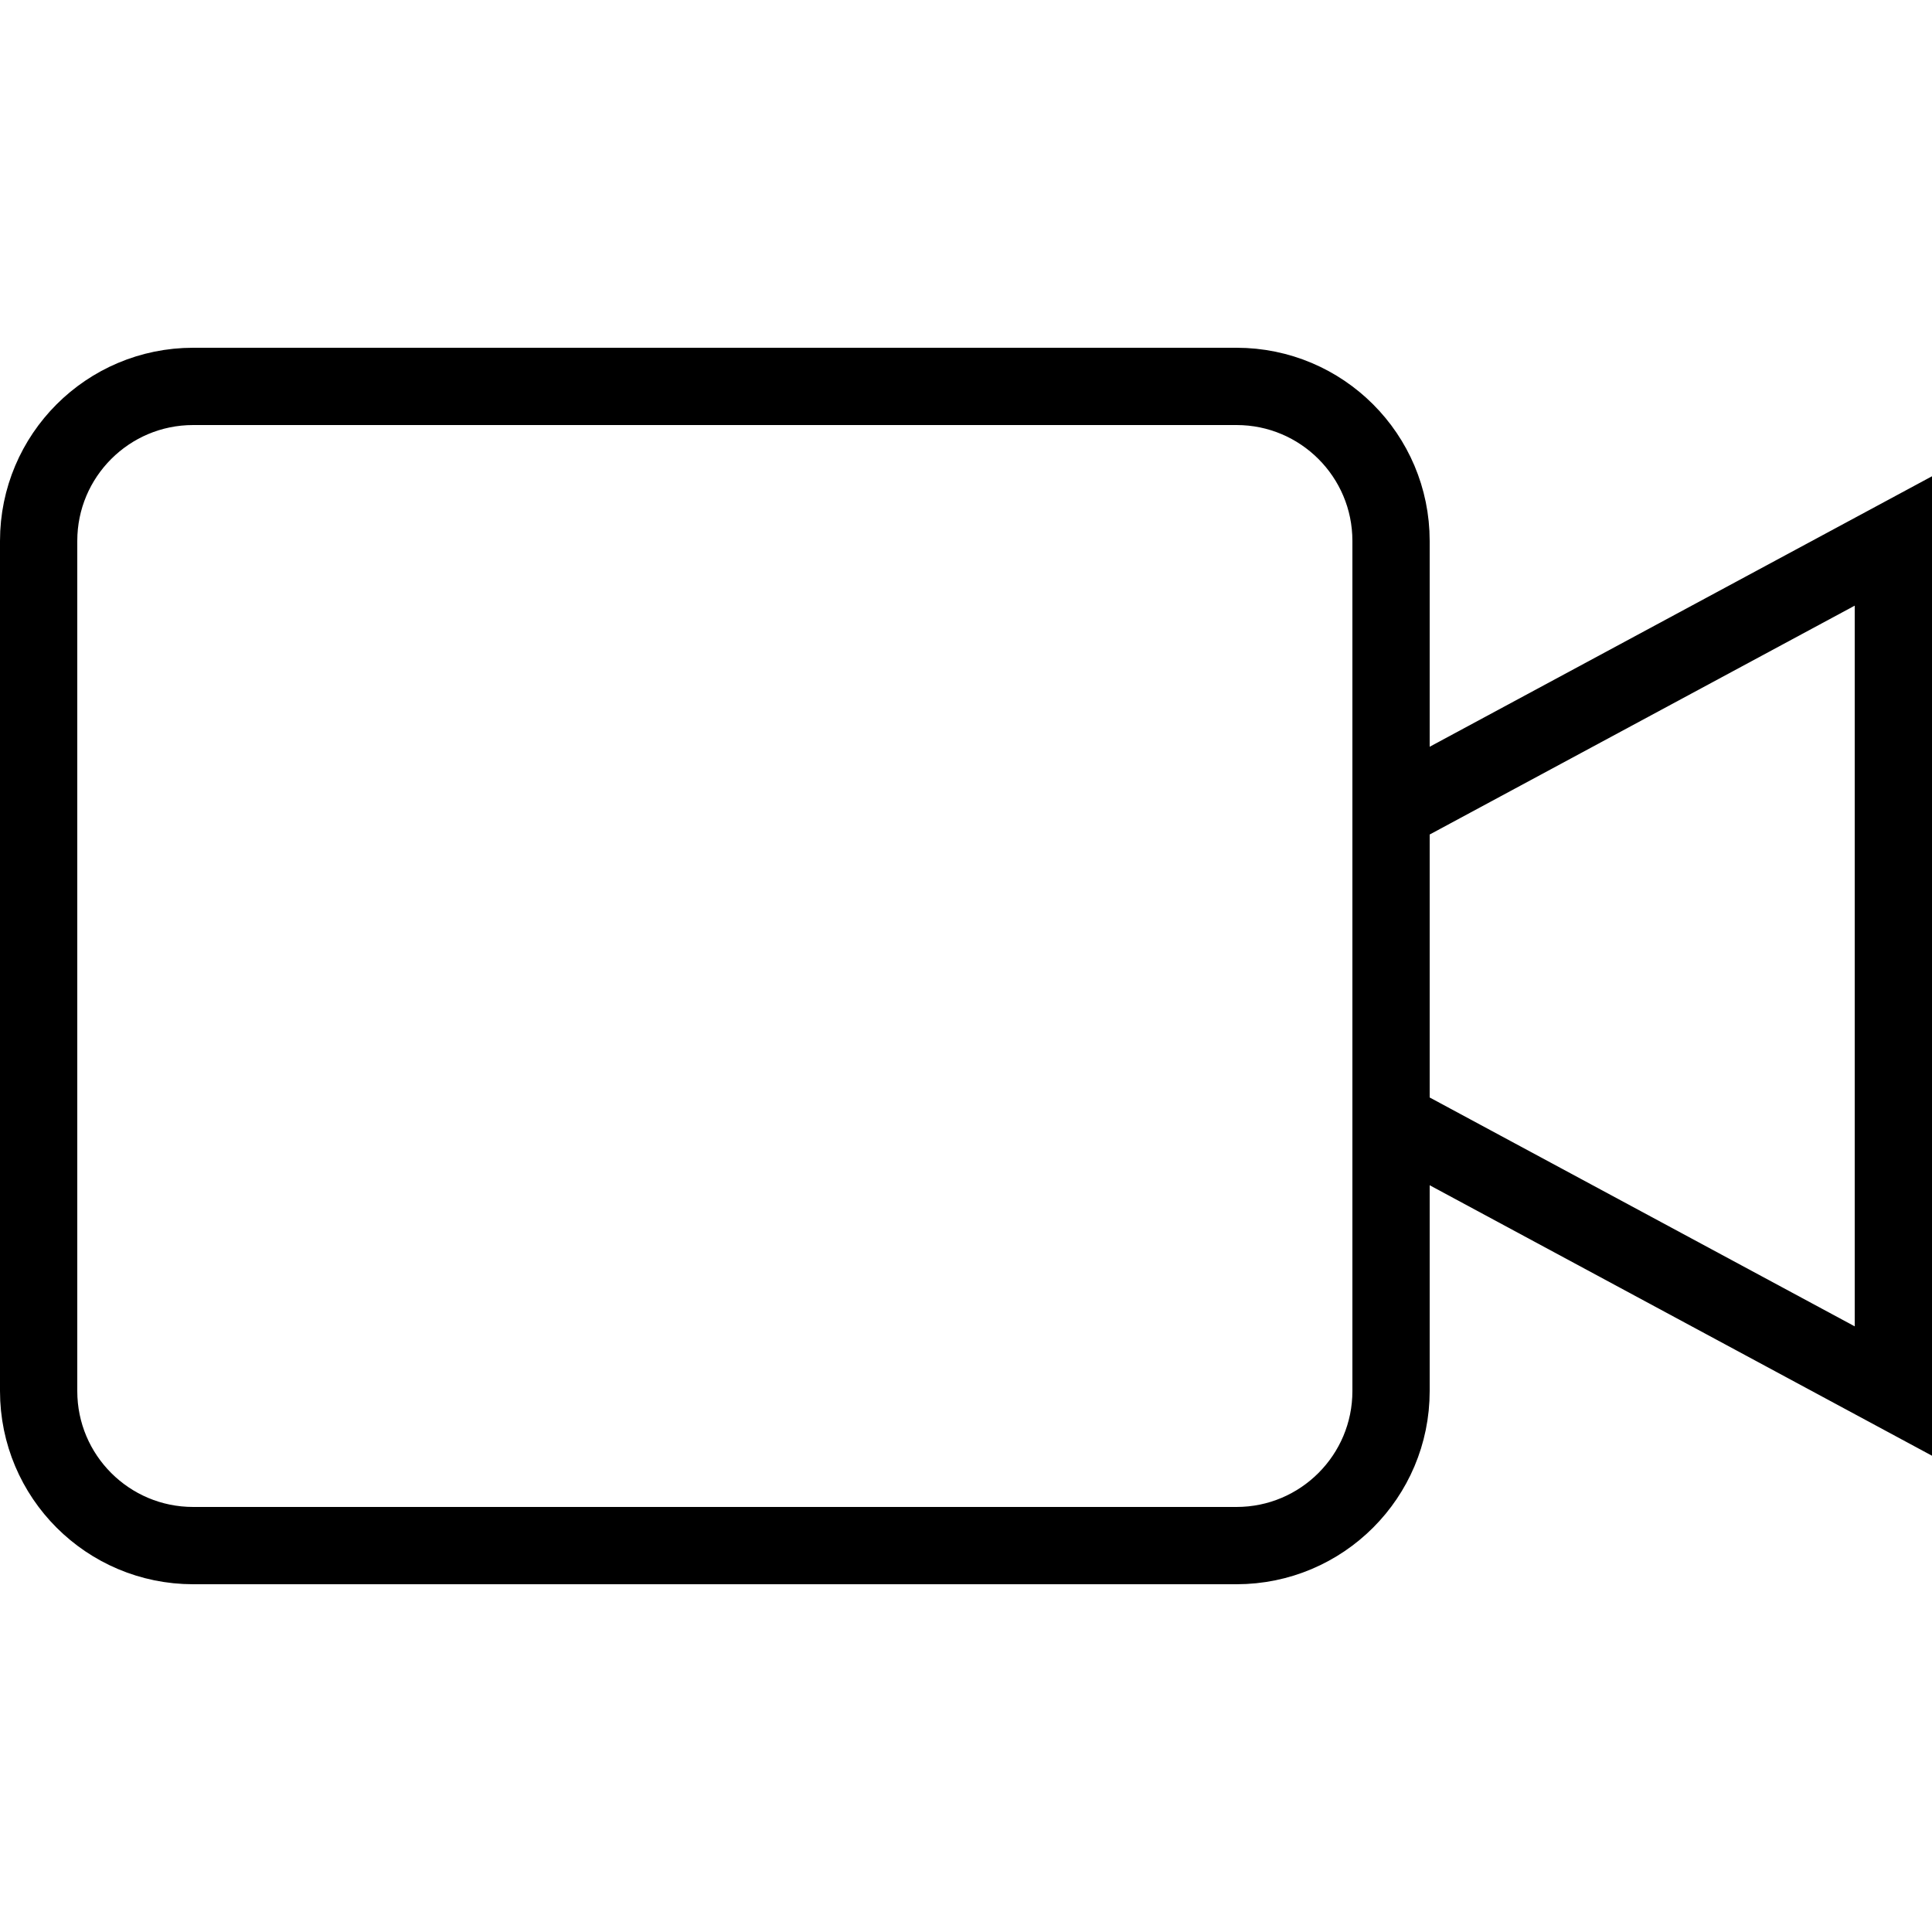
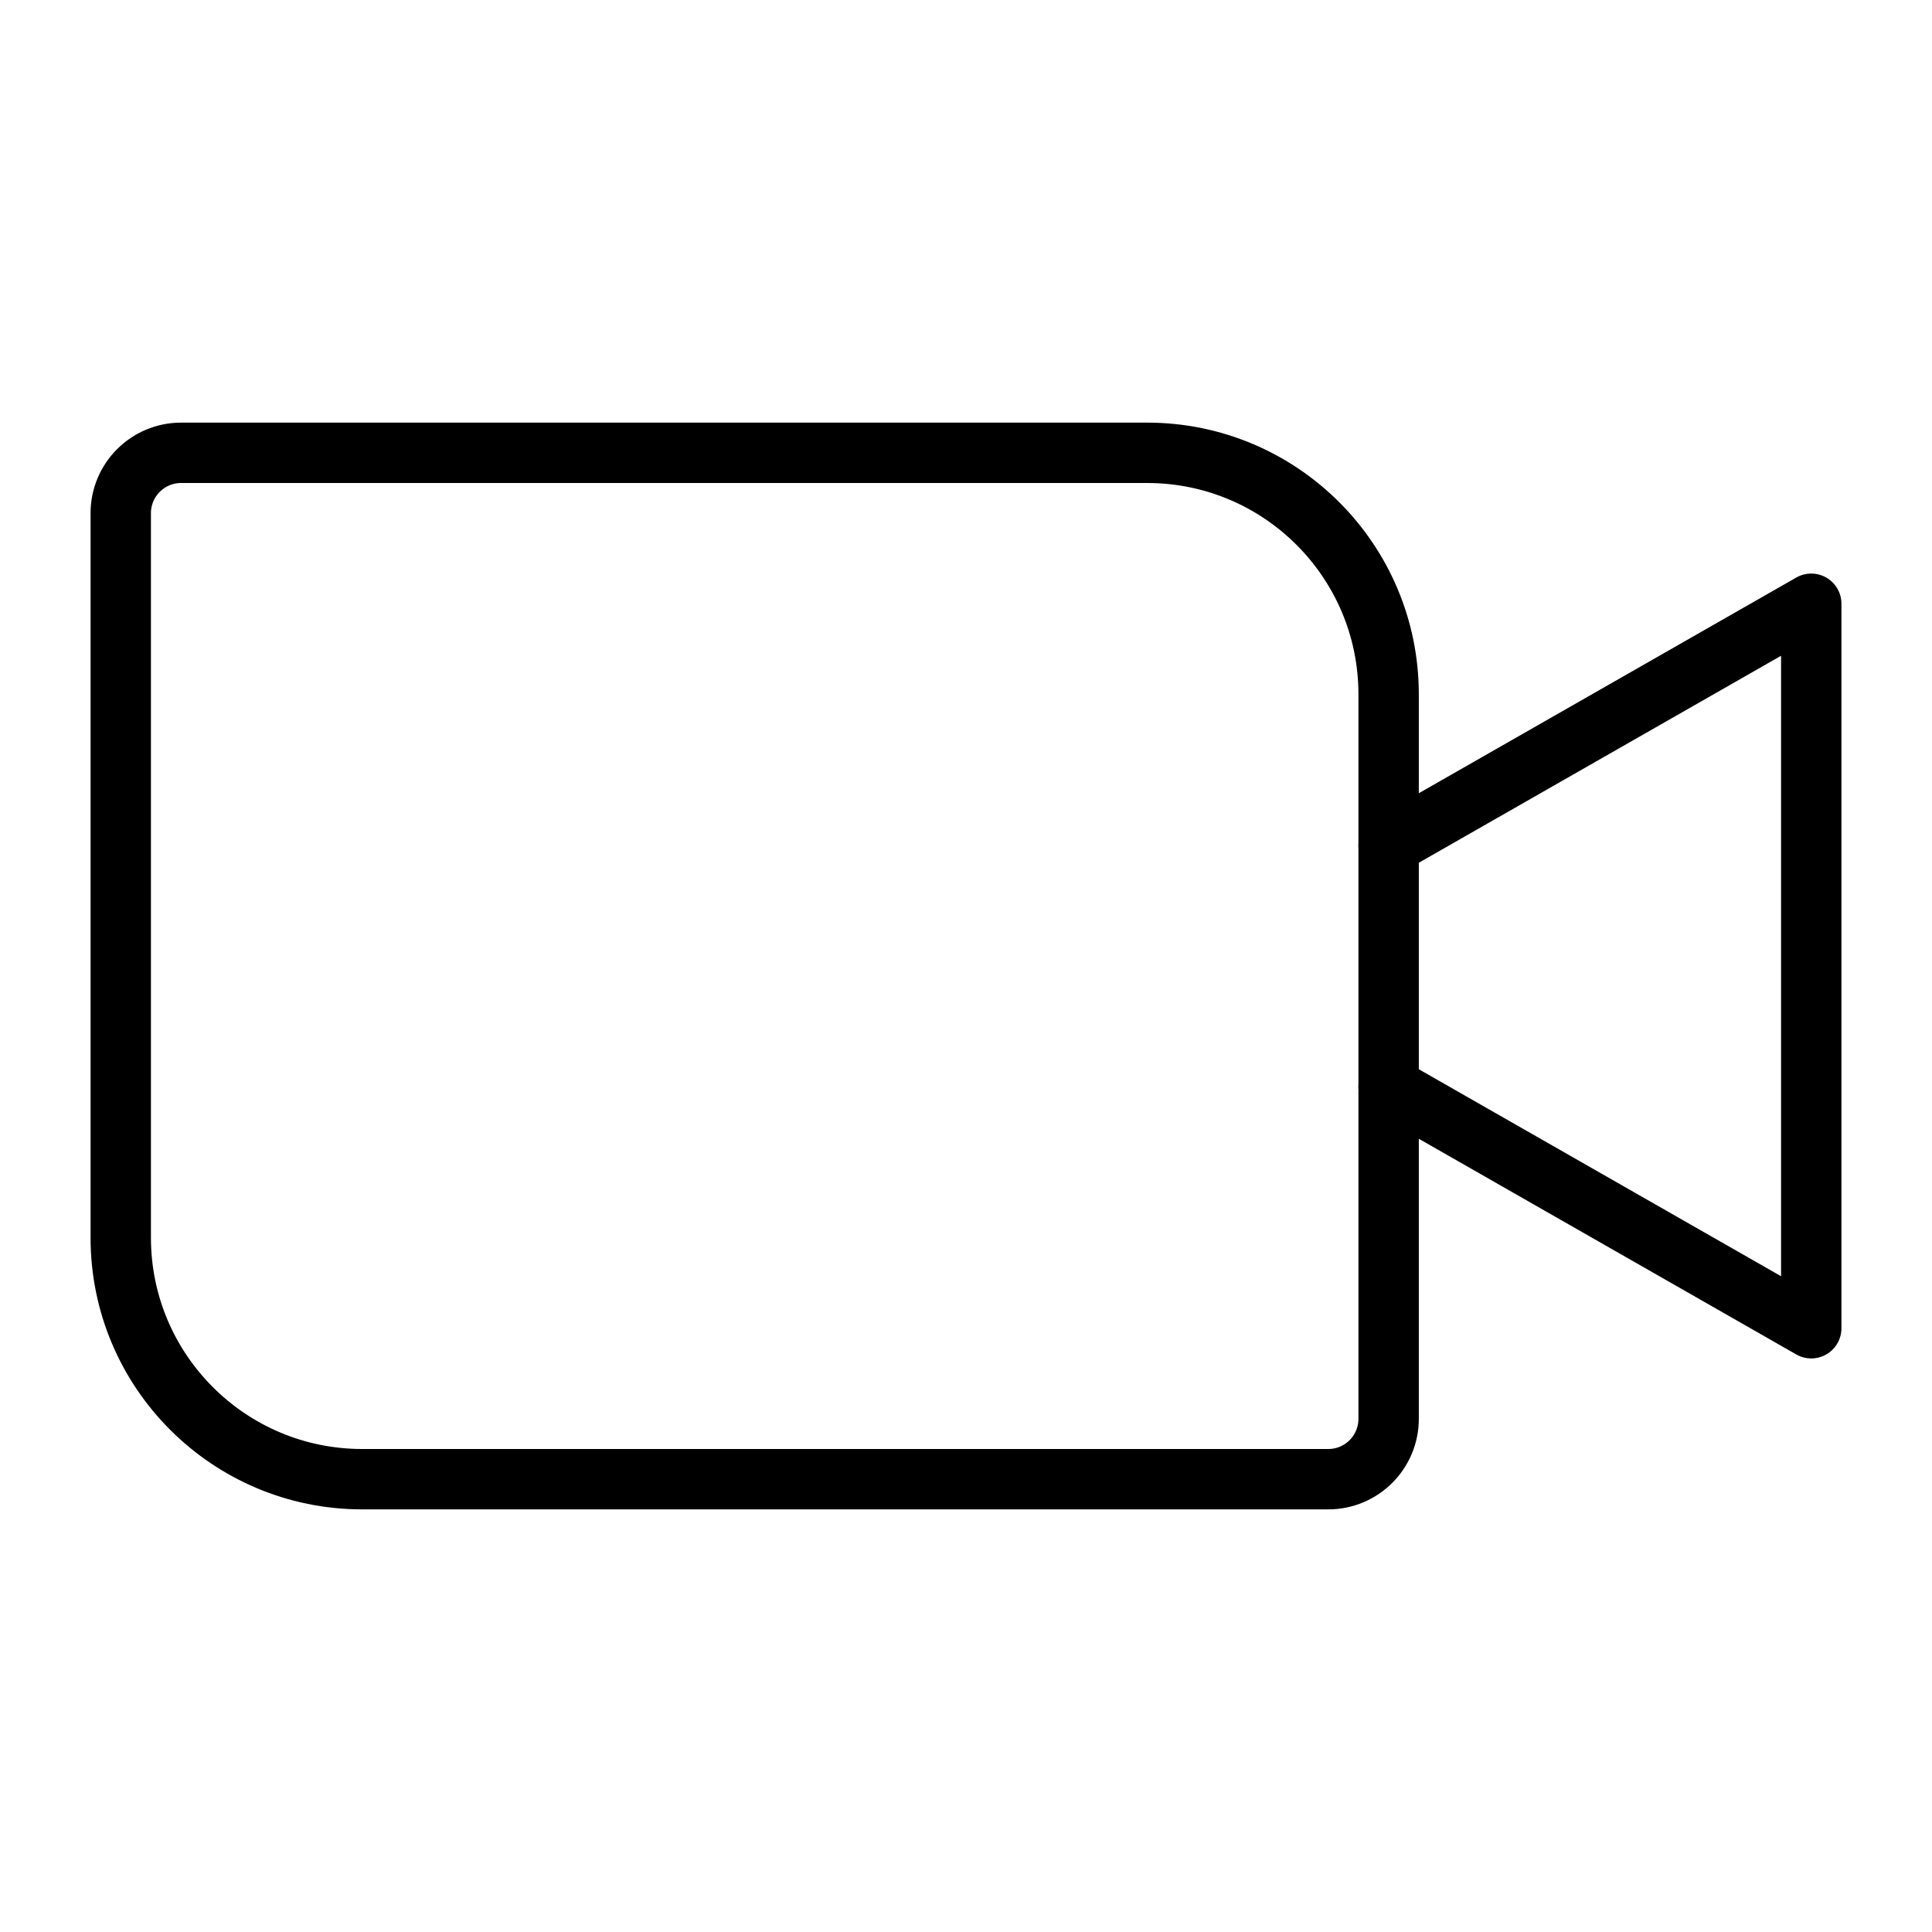
- <svg xmlns="http://www.w3.org/2000/svg" viewBox="0 0 50 50" xml:space="preserve">
-   <path fill="none" d="M0 0h50v50H0z" />
-   <path fill="none" stroke="#000" stroke-linecap="round" stroke-miterlimit="10" stroke-width="2" d="m49 14-13 7v8l13 7zM36 36a4 4 0 0 1-4 4H5a4 4 0 0 1-4-4V14a4 4 0 0 1 4-4h27a4 4 0 0 1 4 4v22z" />
+ <svg xmlns="http://www.w3.org/2000/svg" viewBox="0 0 256 256">
+   <rect fill="none" height="256" width="256" />
+   <path d="M24,60H152a32,32,0,0,1,32,32v96a8,8,0,0,1-8,8H48a32,32,0,0,1-32-32V68A8,8,0,0,1,24,60Z" fill="none" stroke="#000" stroke-linecap="round" stroke-linejoin="round" stroke-width="8" />
+   <polyline fill="none" points="184 112 240 80 240 176 184 144" stroke="#000" stroke-linecap="round" stroke-linejoin="round" stroke-width="8" />
</svg>
